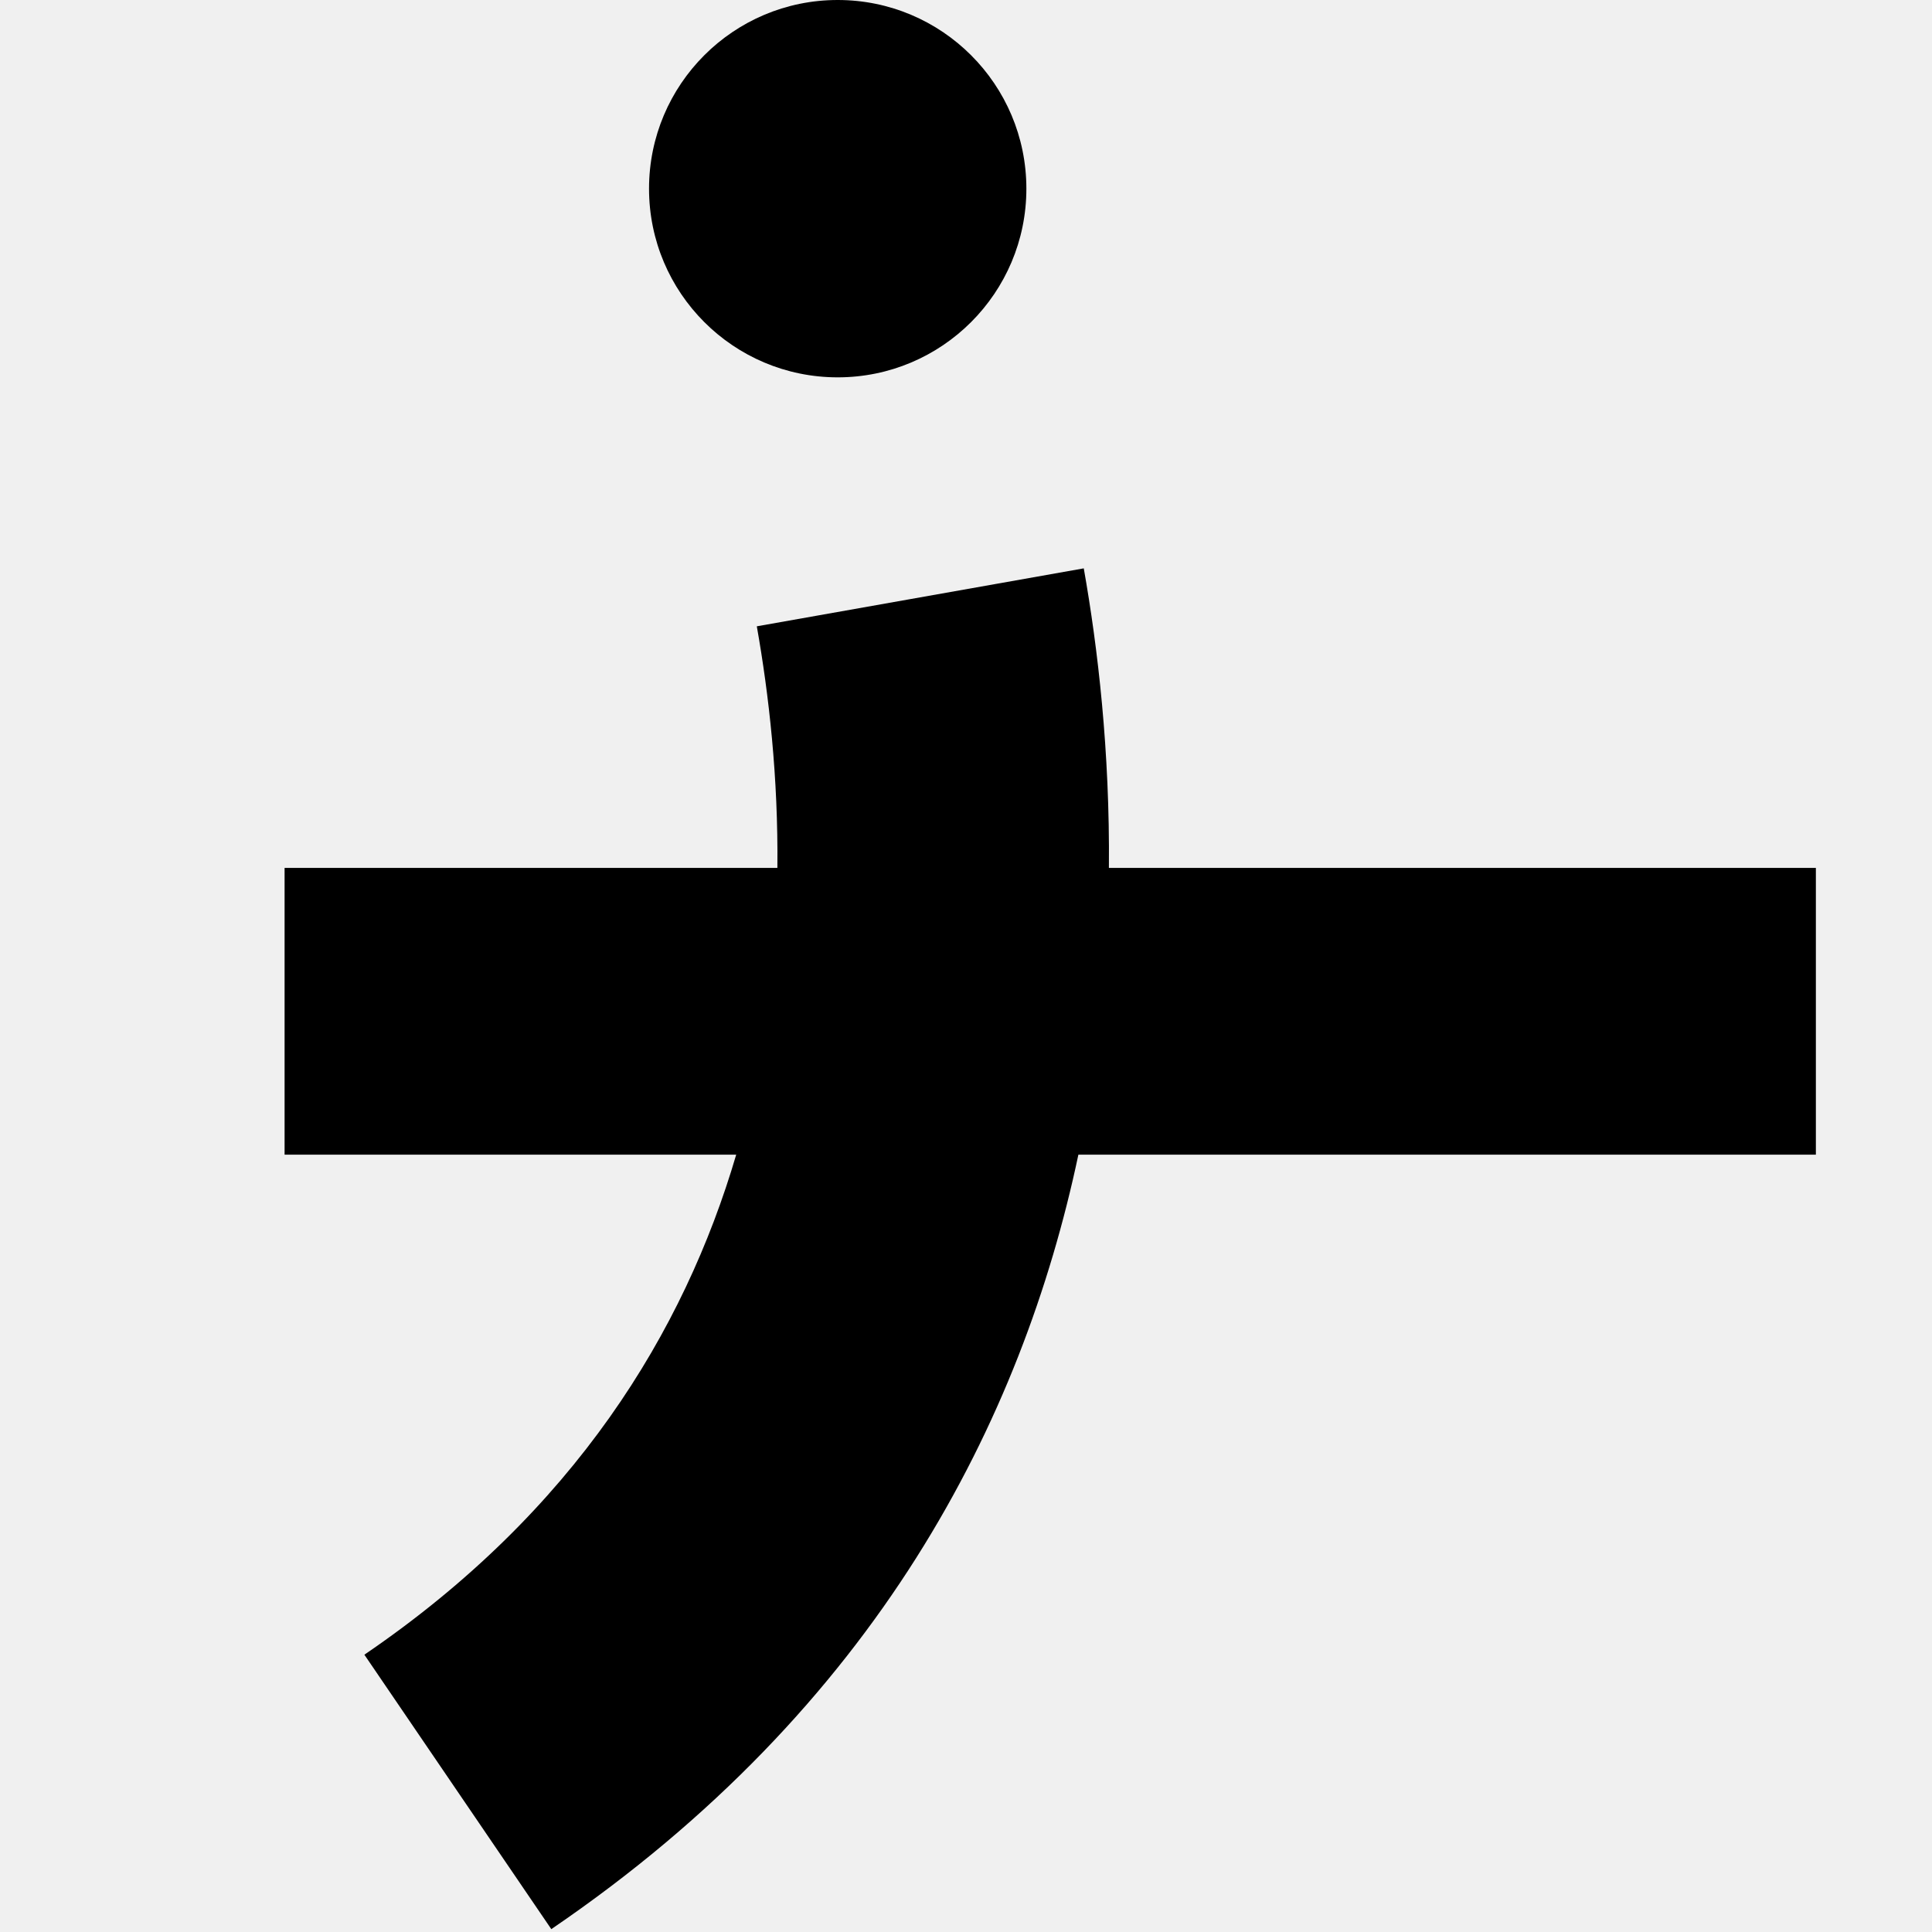
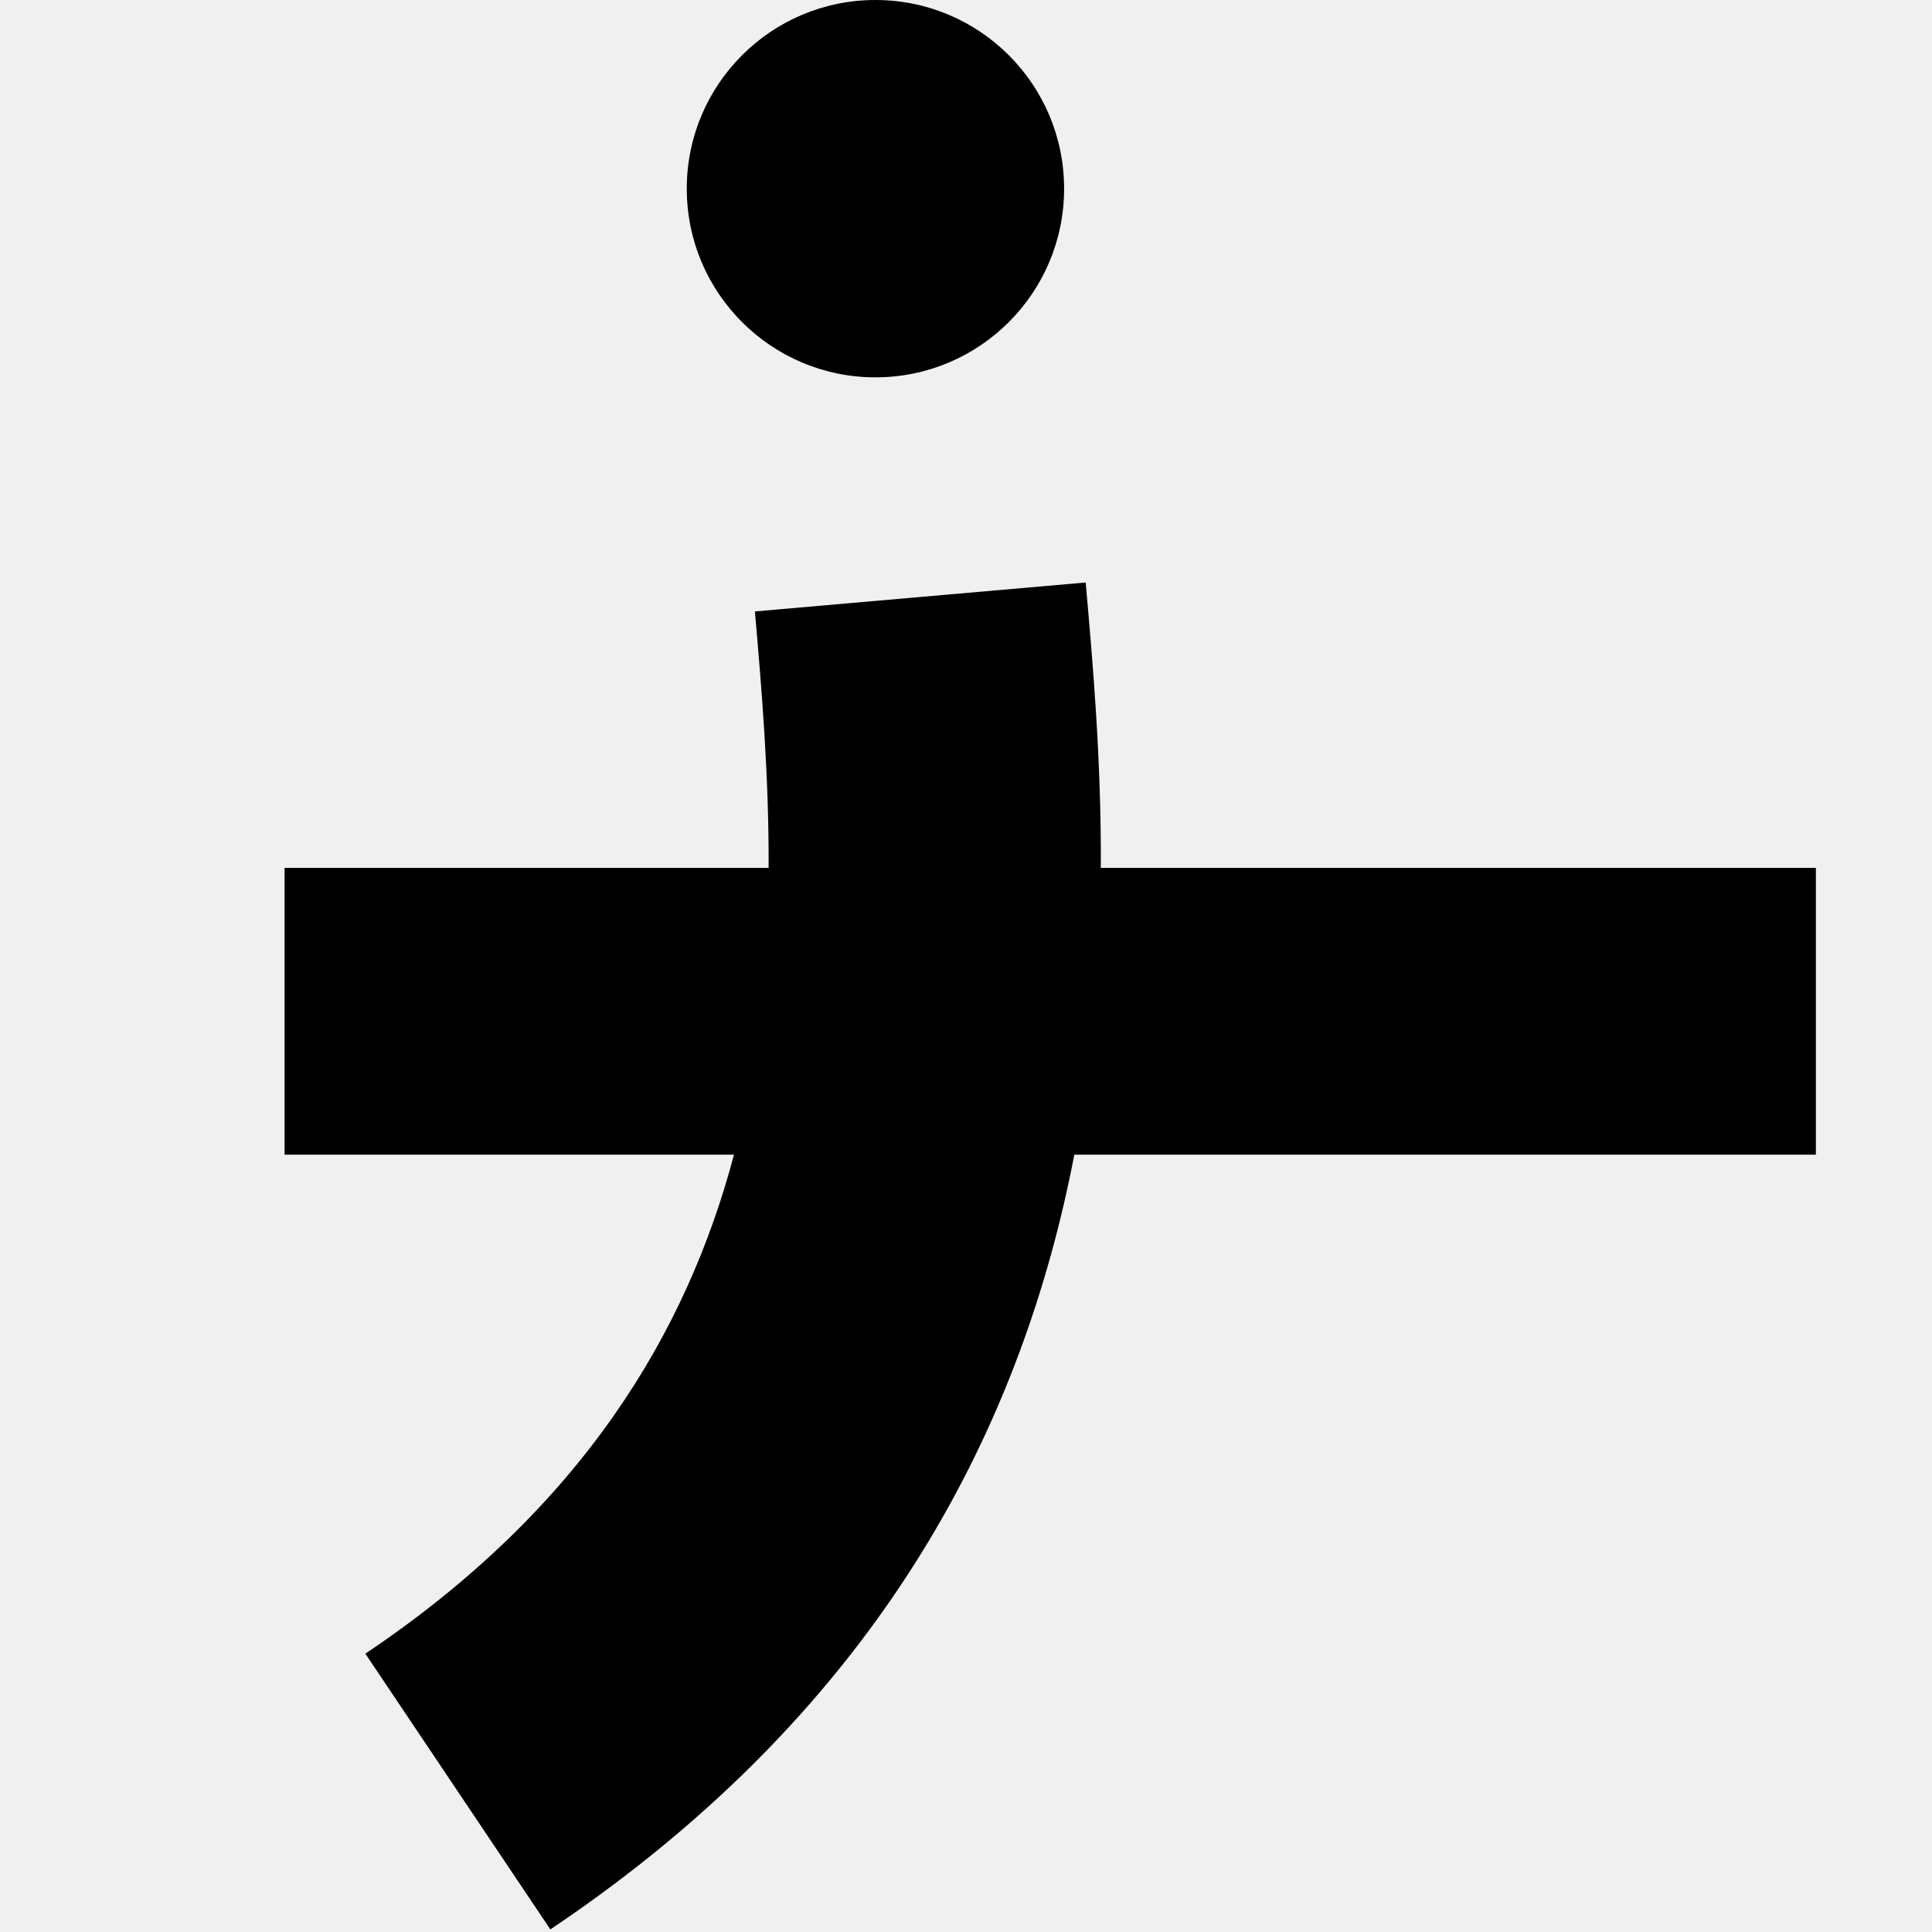
<svg xmlns="http://www.w3.org/2000/svg" fill="none" viewBox="0 0 256 256">
  <style>
    path, circle { fill: black }
    @media (prefers-color-scheme: dark) {
      path, circle { fill: white }
    }
  </style>
-   <path d="M143.605 75.31c1.866 10.529 3.469 24.223 3.33 39.69h93.678v38h-97.722c-7.43 35.138-26.624 73.184-69.84 102.621l-24.77-36.365c27.878-18.99 42.373-42.805 49.27-66.256H37.709v-38h65.298c.123-11.993-1.123-22.967-2.726-32.01z" />
-   <circle cx="111" cy="25" r="25" />
+   <path d="M143.86 77.184c.901 10.29 2.081 23.271 2.005 37.816h94.748v38h-98.26c-6.709 34.892-24.858 72.751-69.427 102.657L48.41 219.12c28.748-19.29 42.607-42.564 48.847-66.12H37.708v-38h64.136c.059-11.986-.898-23.494-1.816-33.982zM116 0c13.807 0 25 11.193 25 25s-11.193 25-25 25-25-11.193-25-25 11.193-25 25-25" />
</svg>
